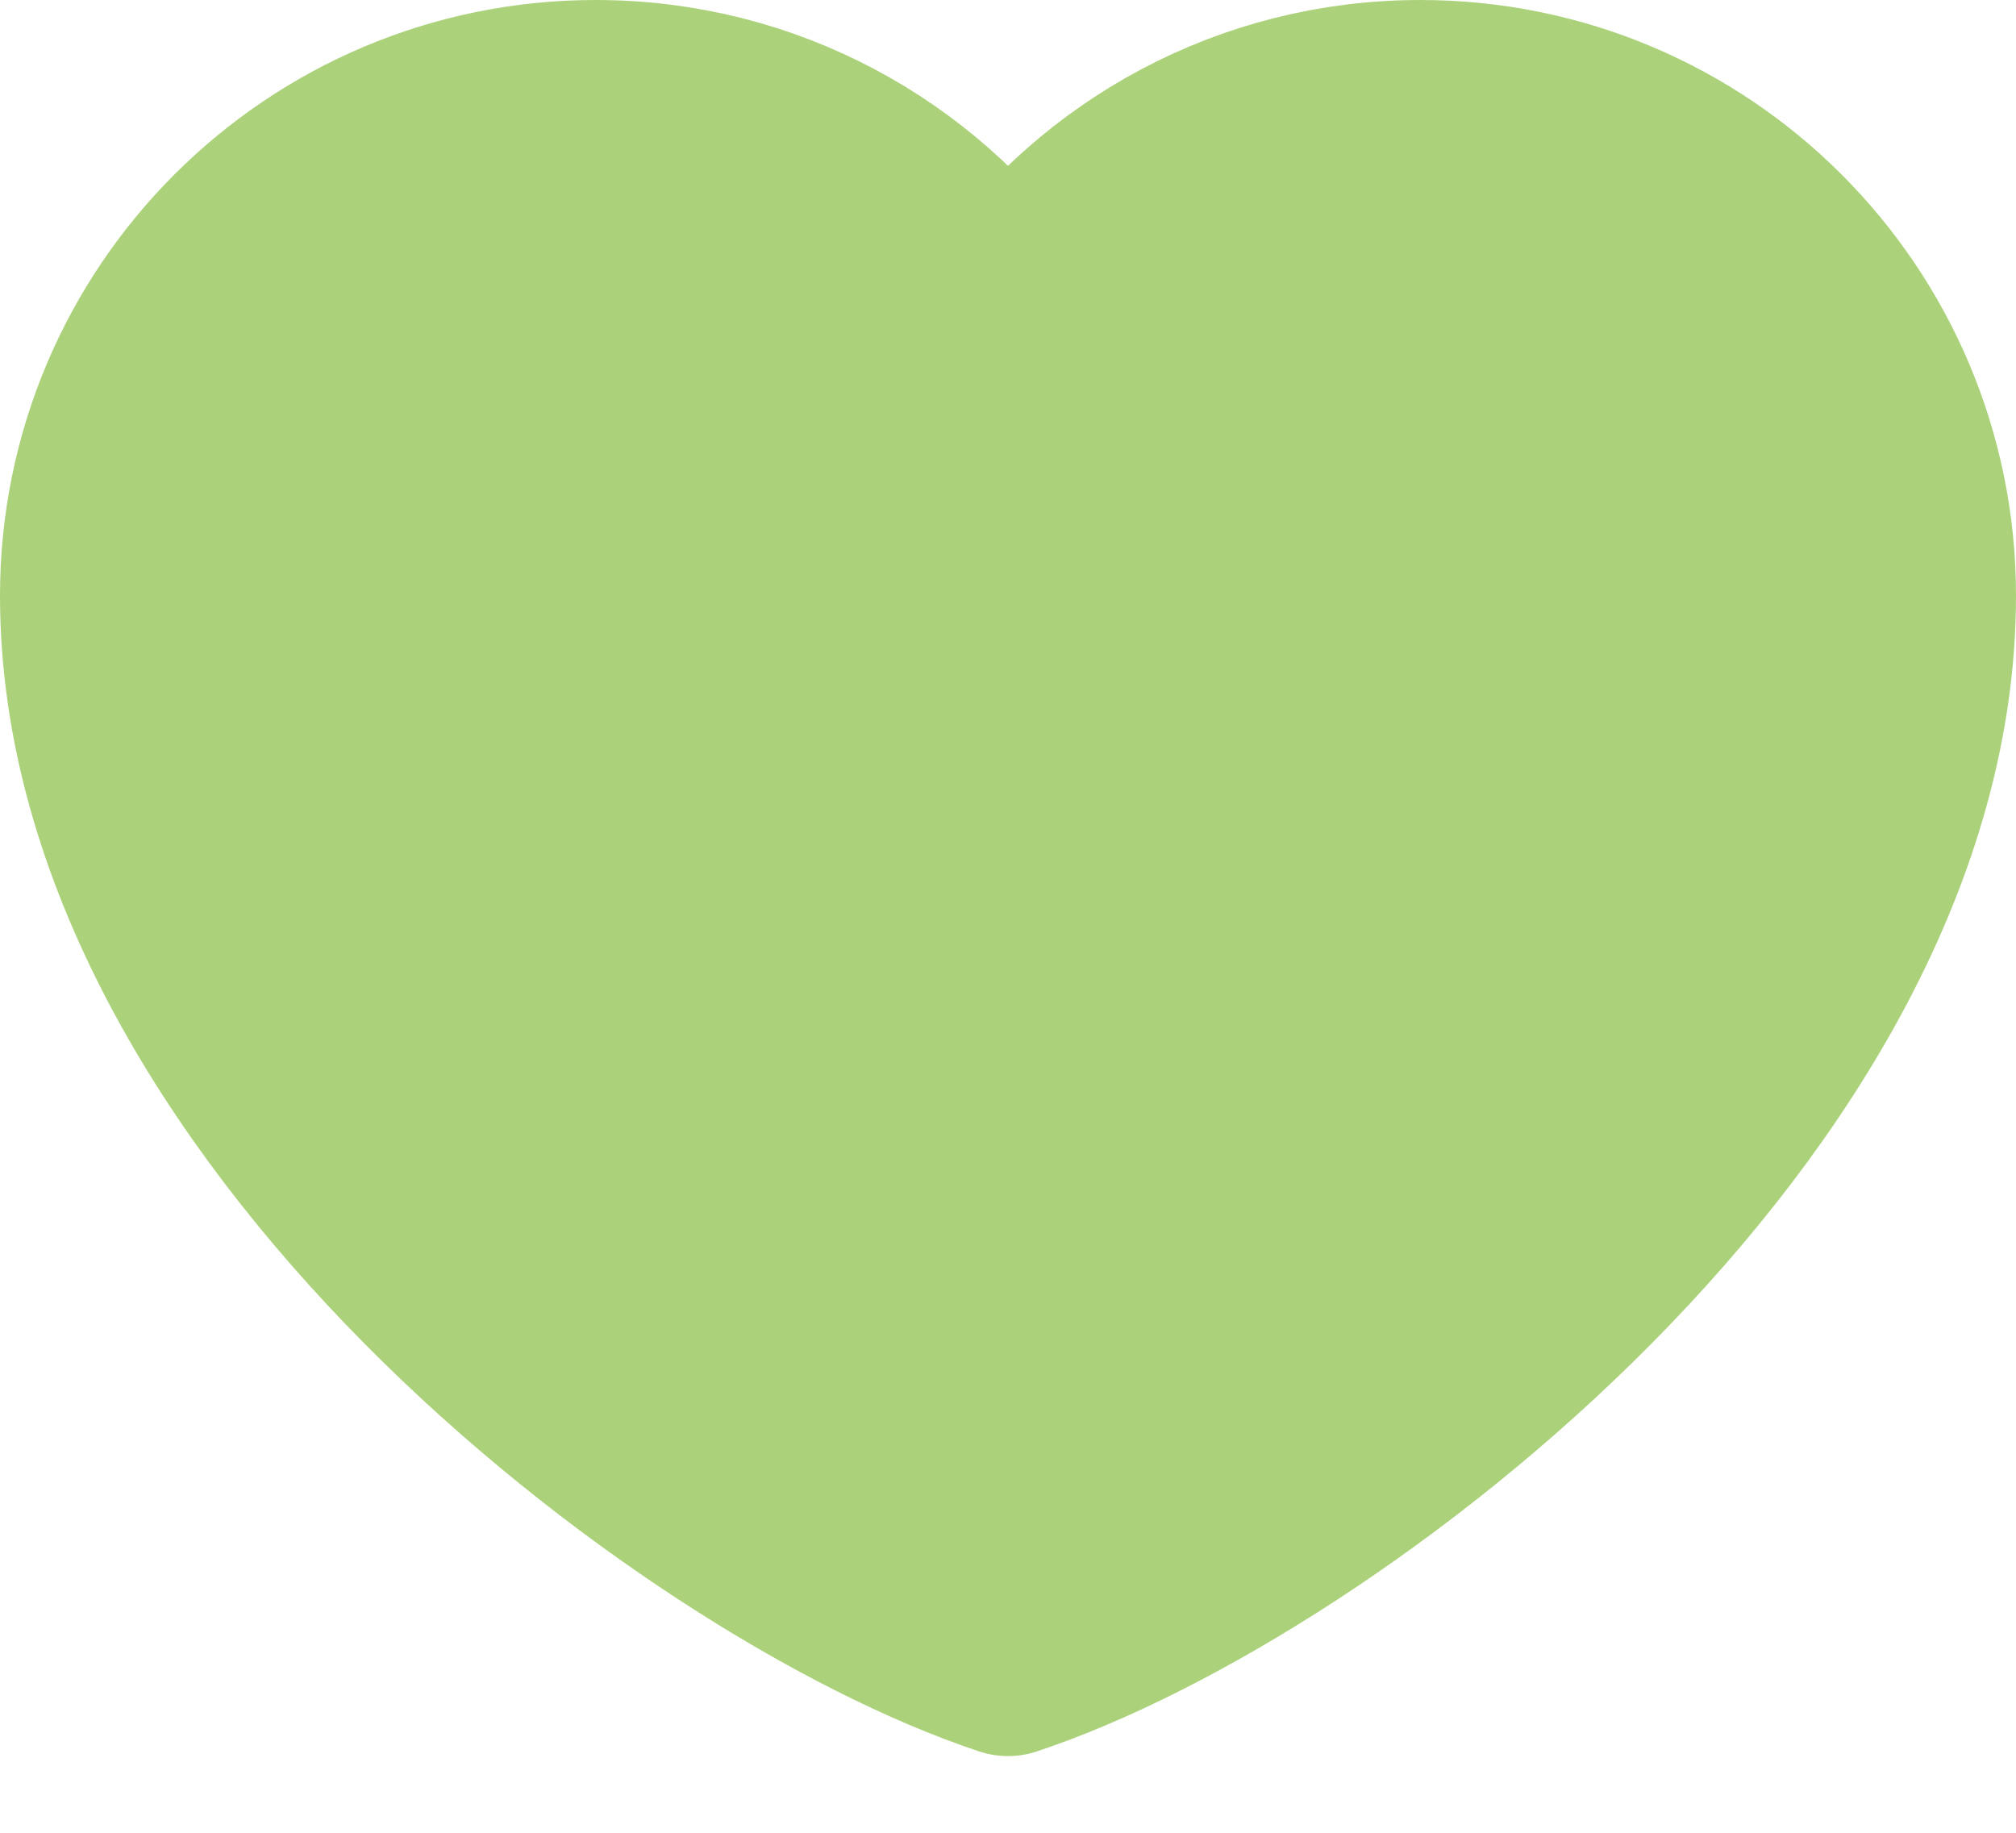
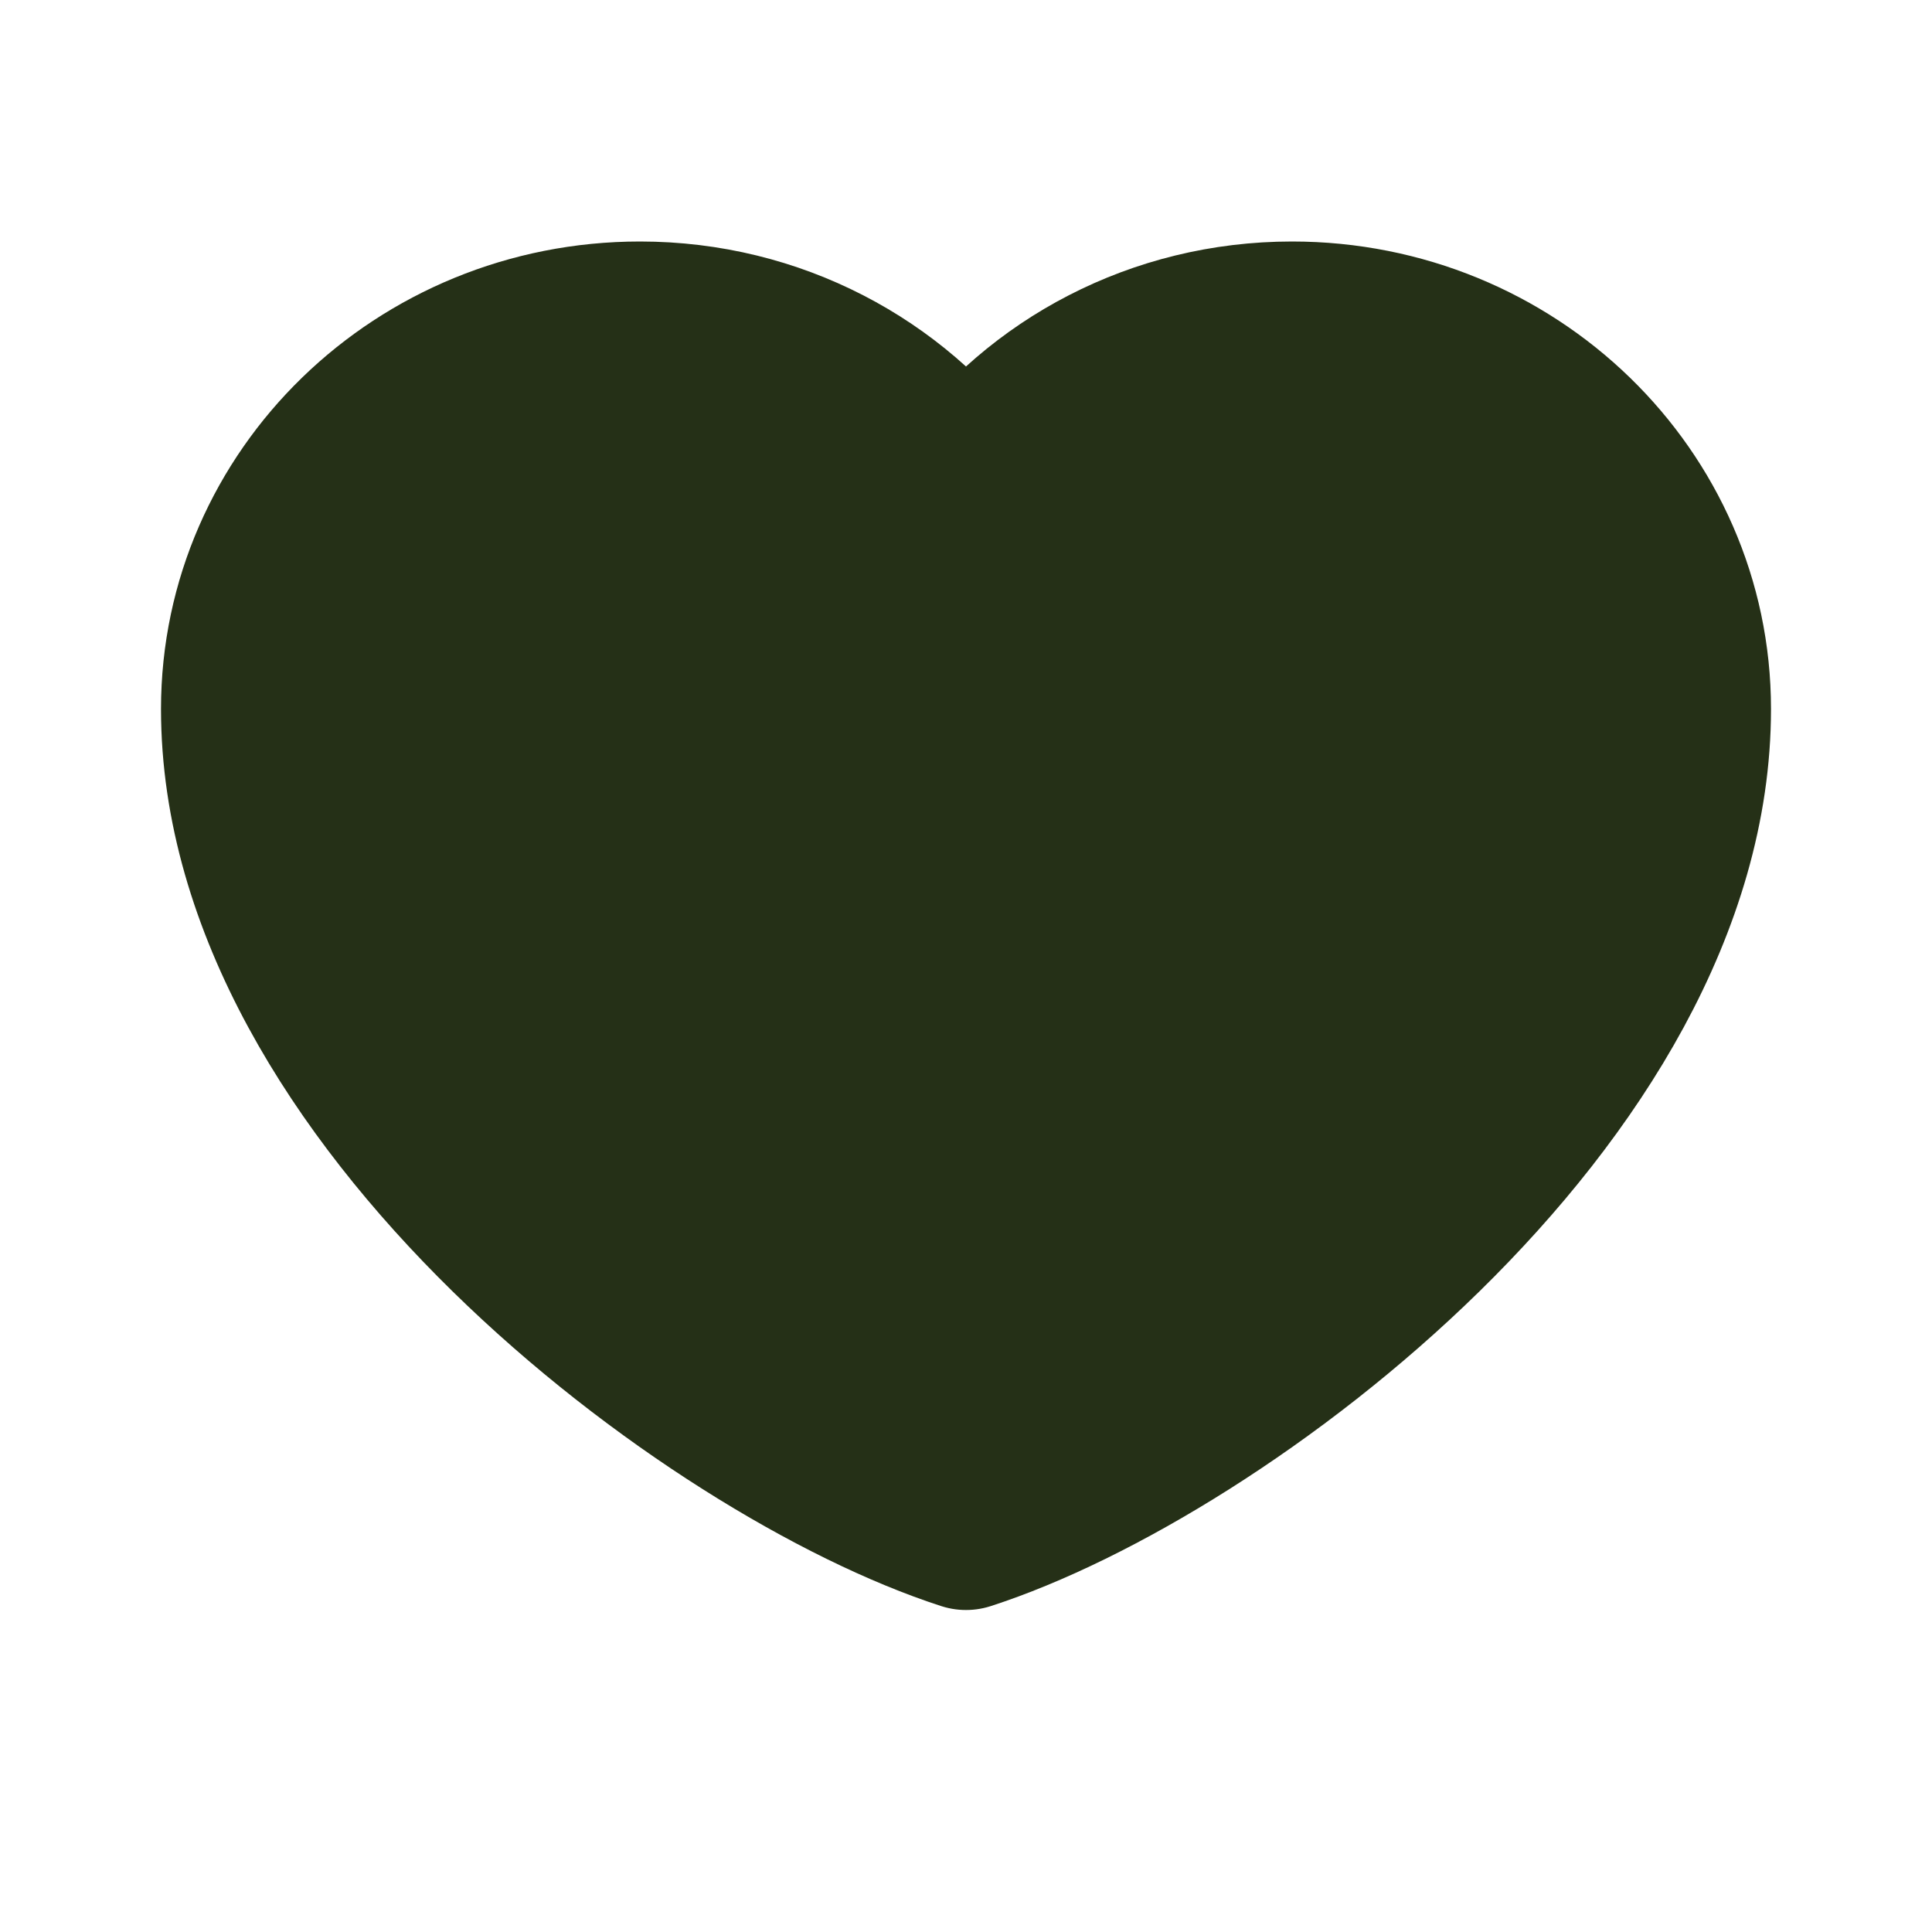
- <svg xmlns="http://www.w3.org/2000/svg" width="22" height="20" viewBox="0 0 22 20" fill="none">
-   <path d="M6.5 1C3.462 1 1 3.462 1 6.5C1 12 7.5 17 11 18.163C14.5 17 21 12 21 6.5C21 3.462 18.538 1 15.5 1C13.64 1 11.995 1.923 11 3.337C10.005 1.923 8.36 1 6.5 1Z" fill="#ABD27A" stroke="#ABD27A" stroke-width="2" stroke-linecap="round" stroke-linejoin="round" />
+ <svg xmlns="http://www.w3.org/2000/svg" width="24" height="24" viewBox="0 0 24 24" fill="none">
+   <path d="M7.95 4C5.216 4 3 6.152 3 8.807C3 13.614 8.85 17.983 12 19C15.15 17.983 21 13.614 21 8.807C21 6.152 18.784 4 16.05 4C14.376 4 12.896 4.807 12 6.042C11.104 4.807 9.624 4 7.95 4Z" fill="#253017" stroke="#253017" stroke-width="2" stroke-linecap="round" stroke-linejoin="round" />
</svg>
